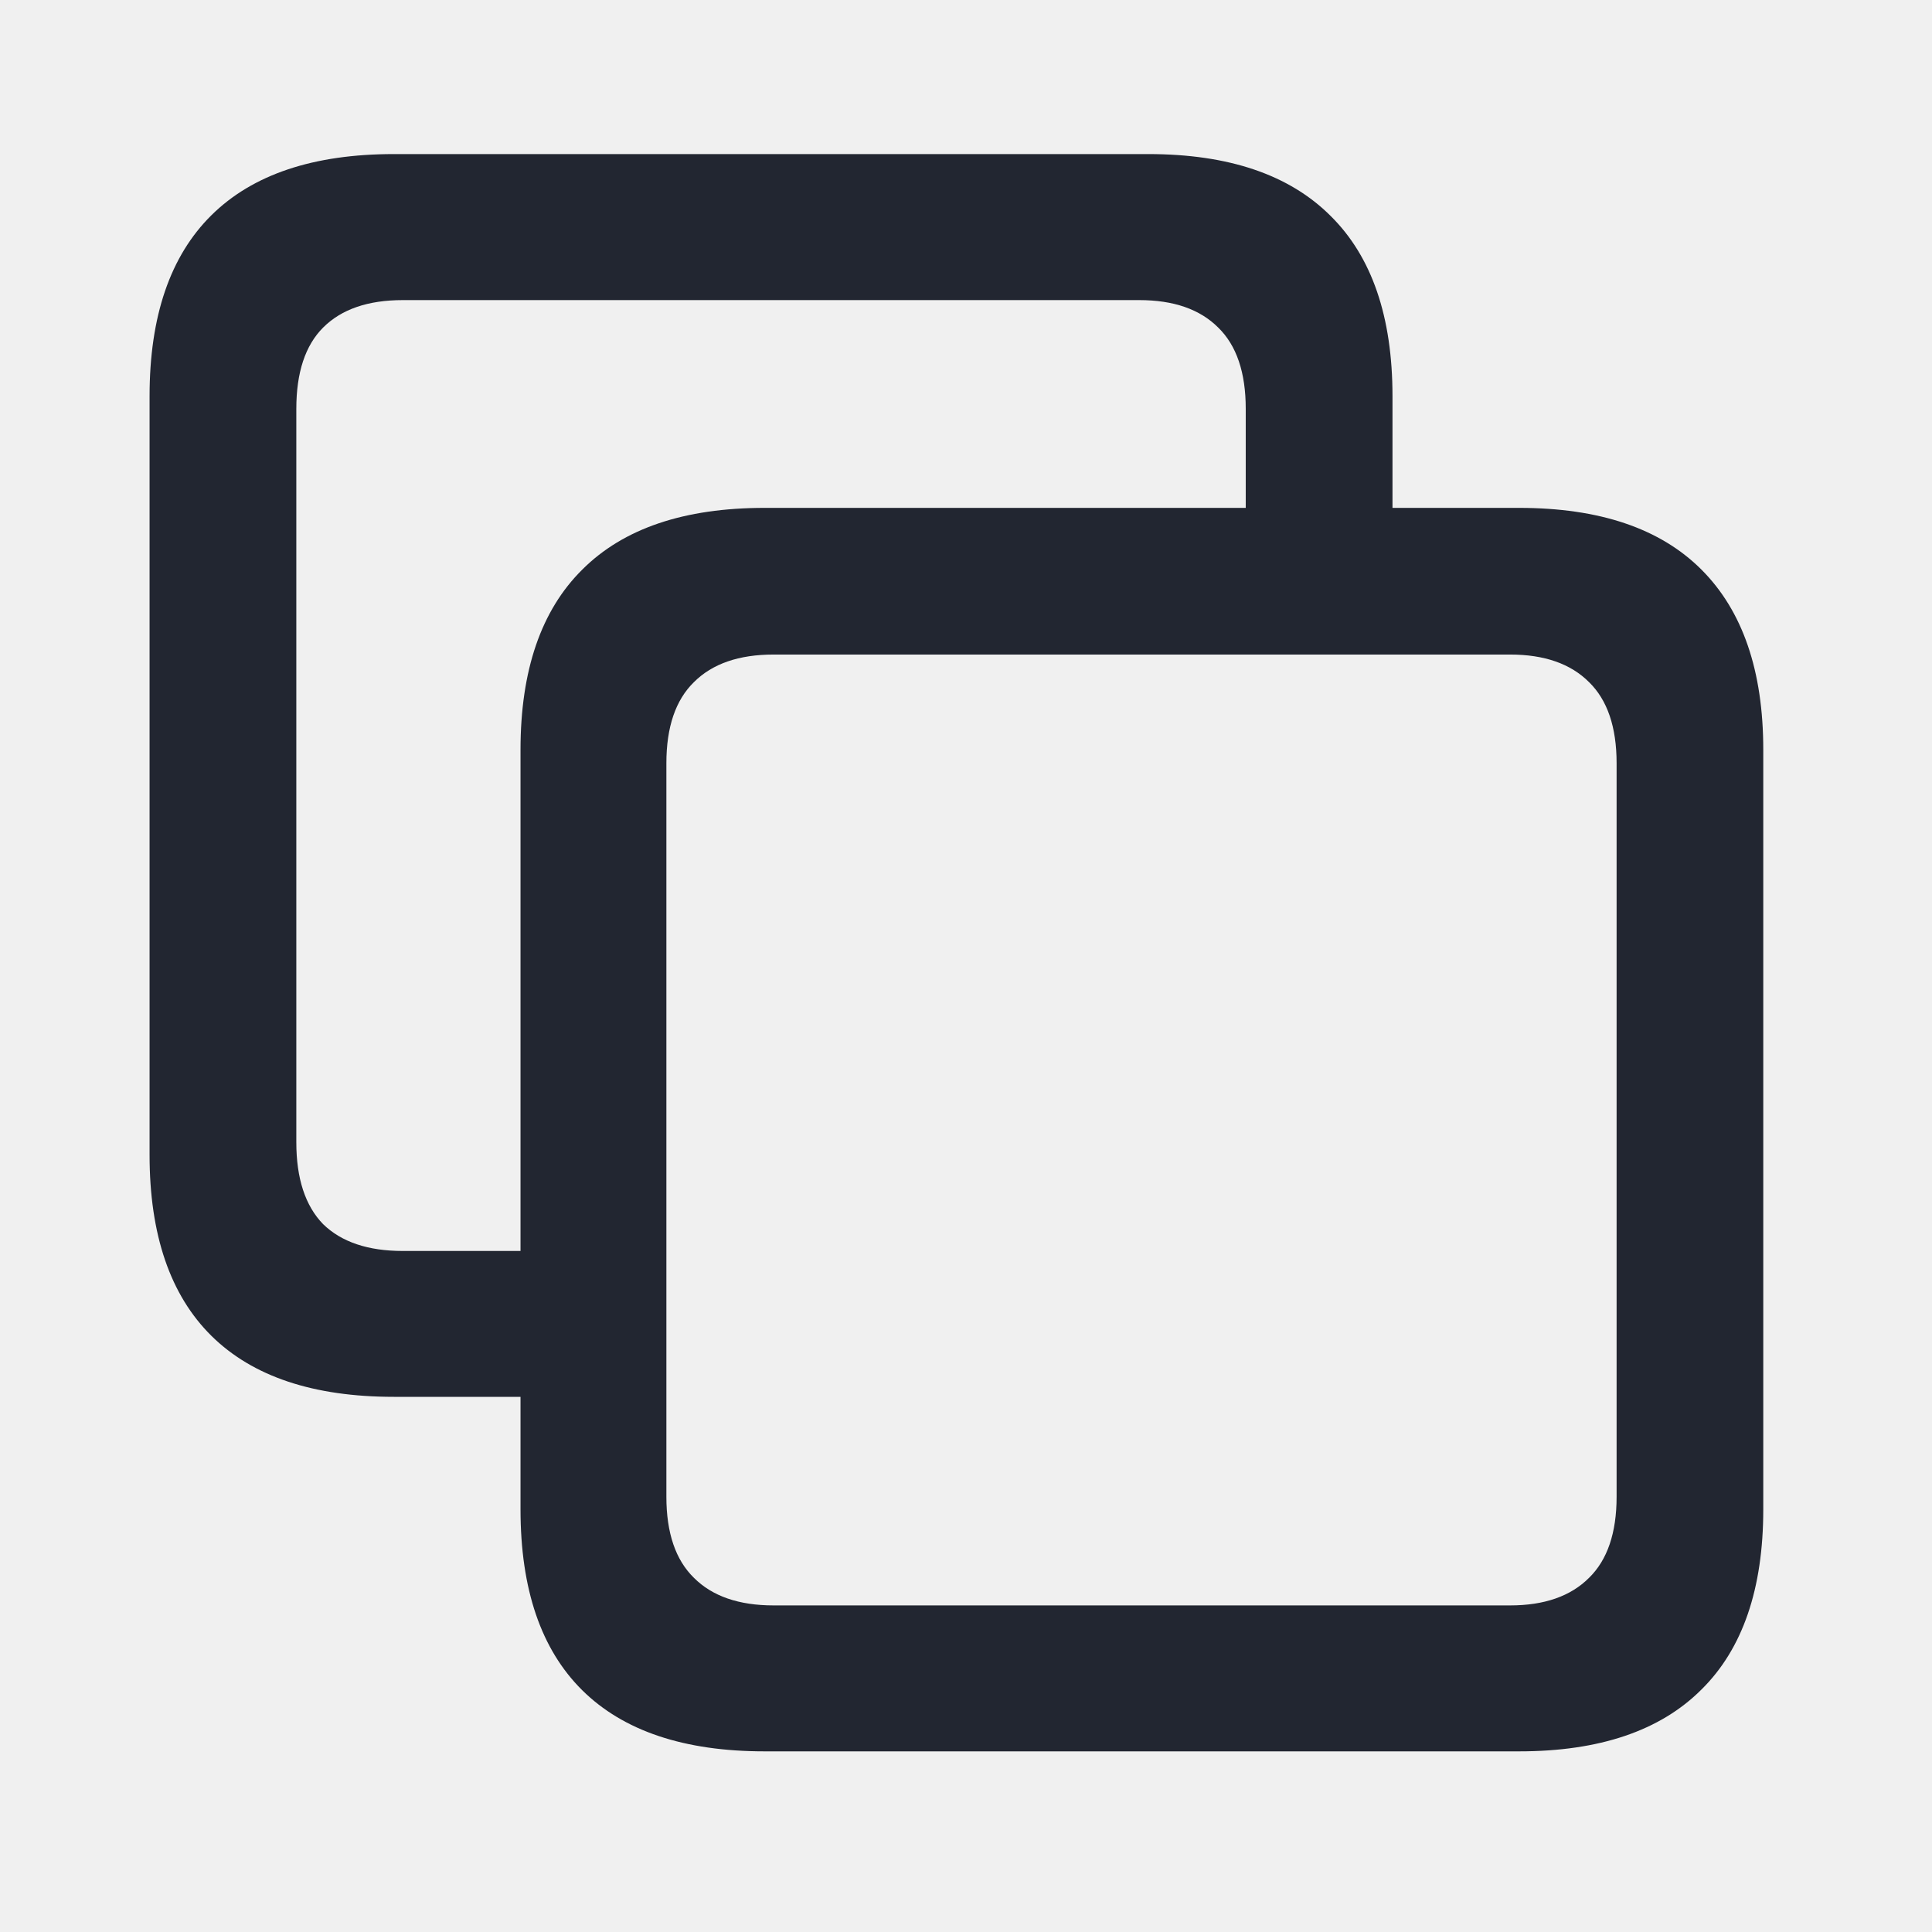
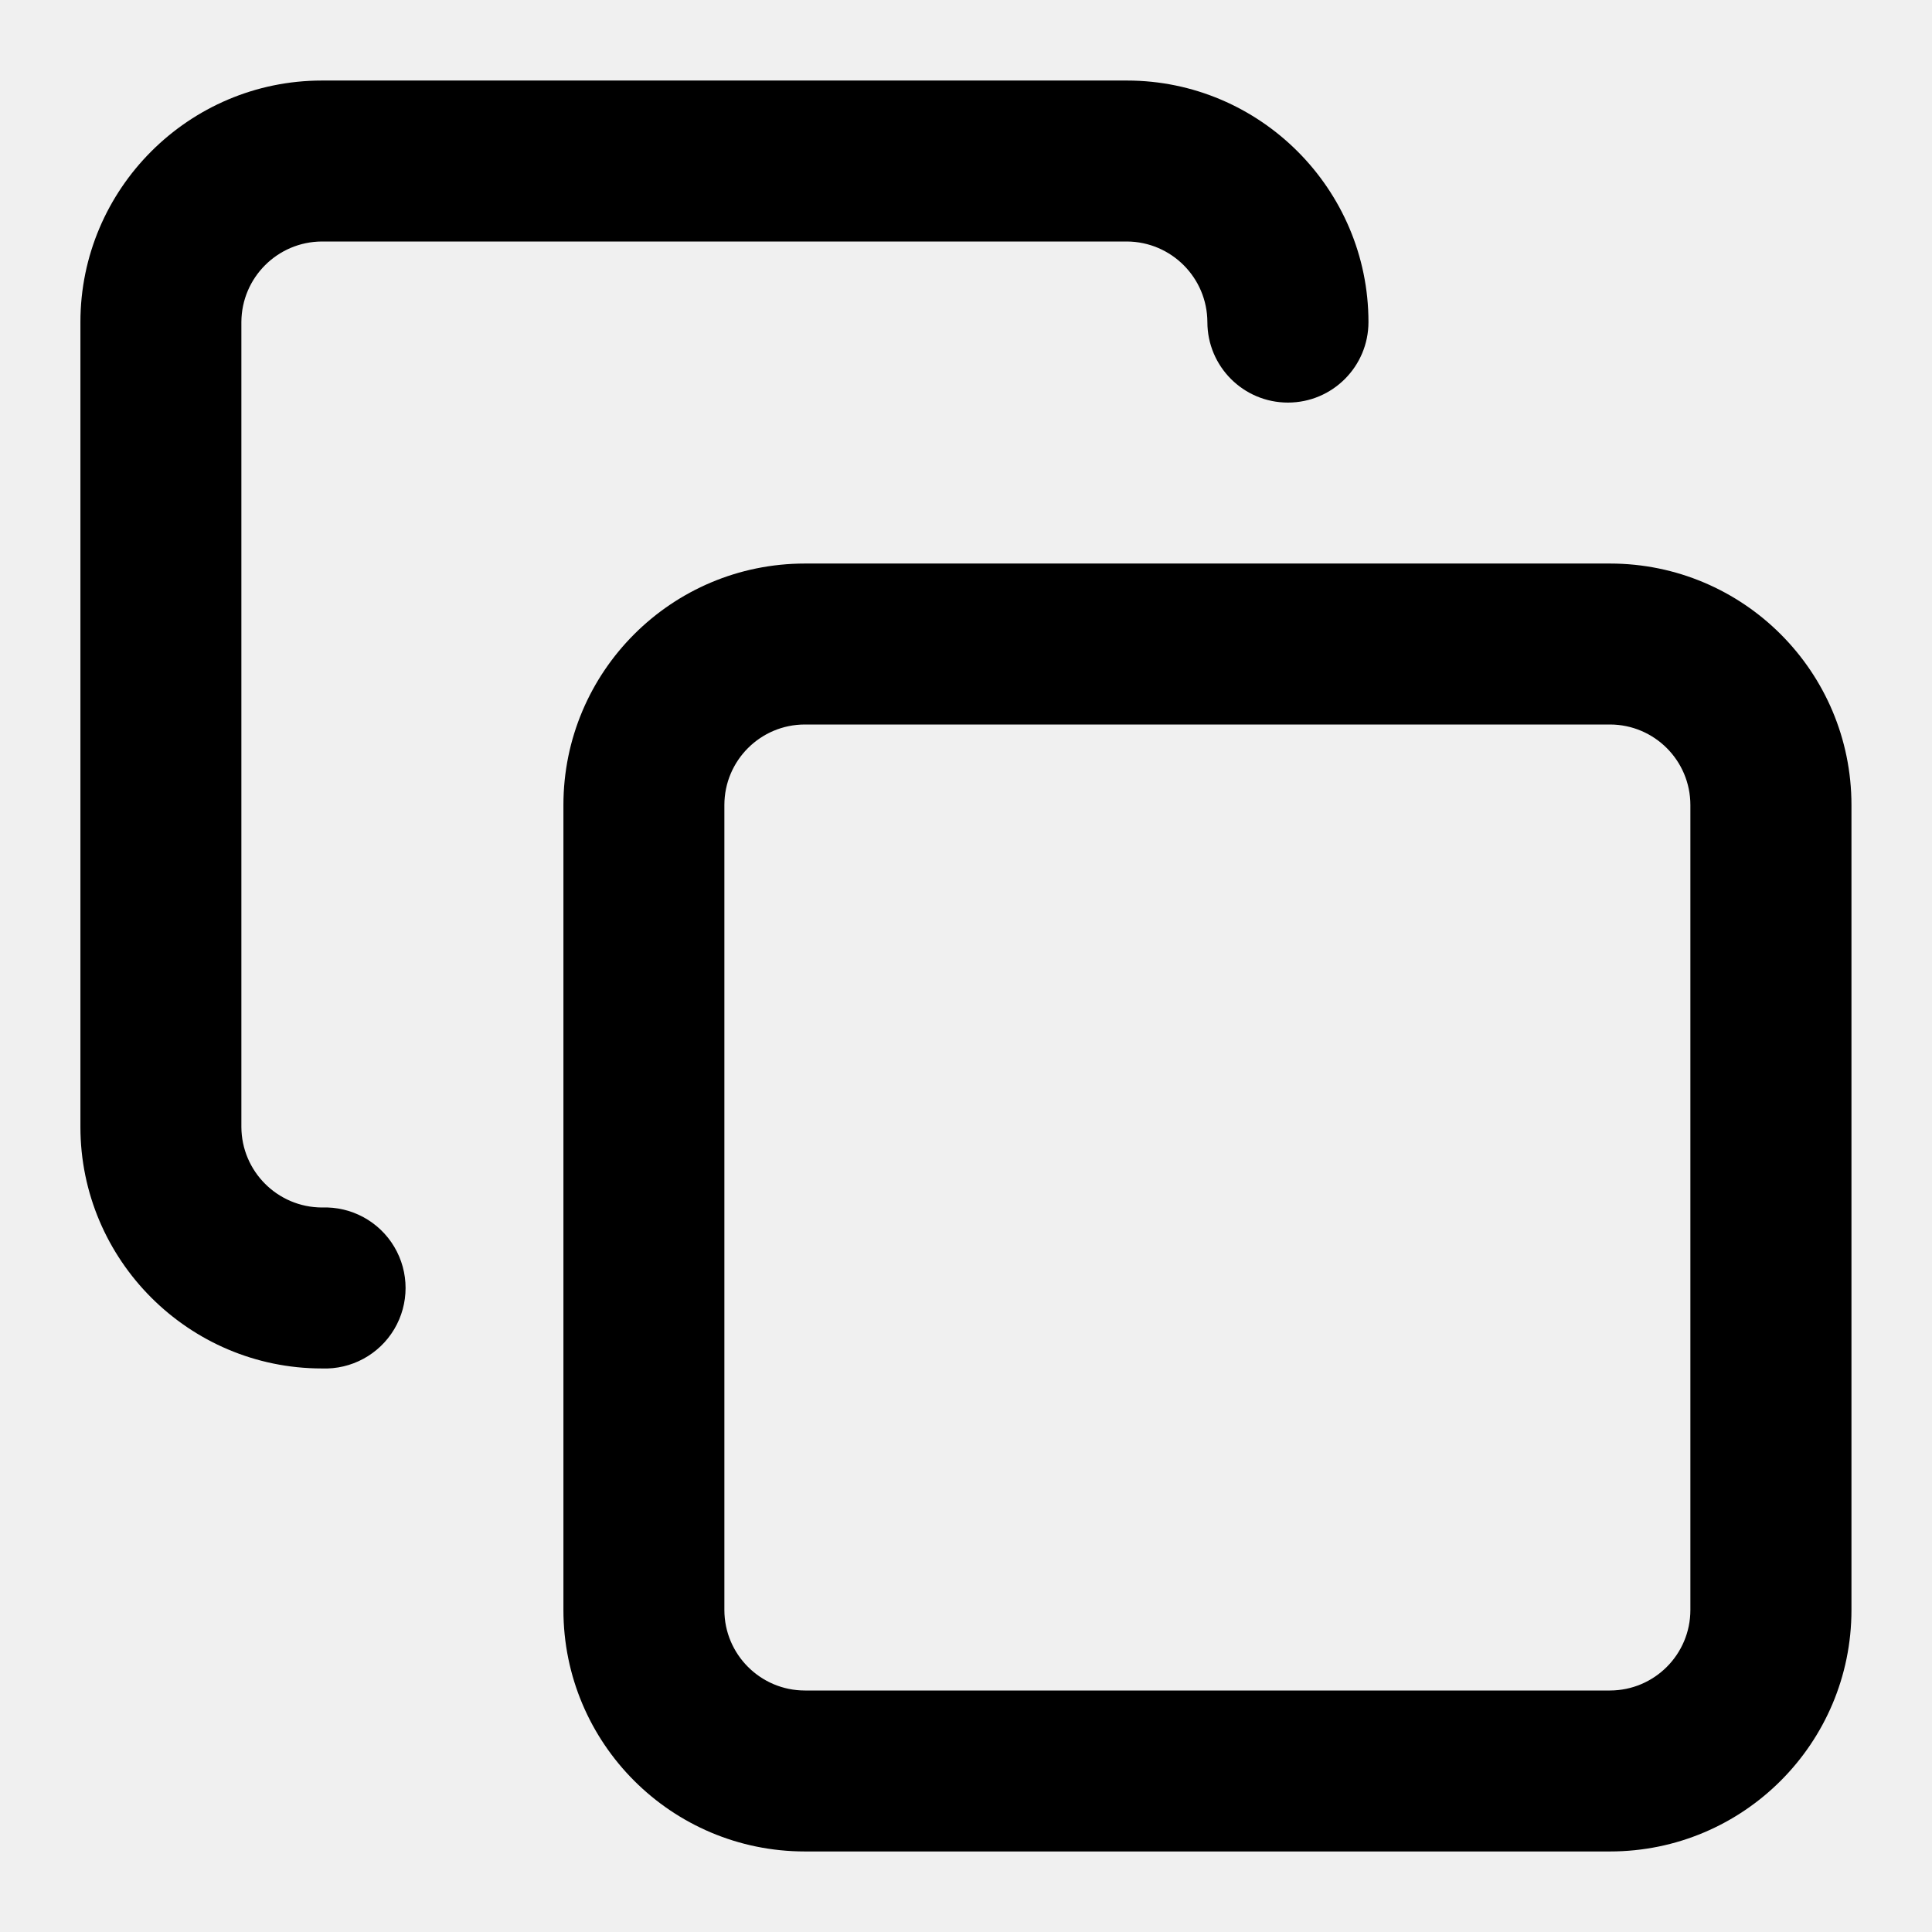
- <svg xmlns="http://www.w3.org/2000/svg" width="24" height="24" viewBox="0 0 24 24" fill="none">
-   <path fill-rule="evenodd" clip-rule="evenodd" d="M14.264 1.914C15.262 1.914 16.017 2.17 16.529 2.682C17.041 3.187 17.298 3.934 17.298 4.921V6.309H18.87C19.869 6.309 20.624 6.564 21.136 7.076C21.648 7.588 21.904 8.334 21.904 9.314V18.75C21.904 19.736 21.648 20.483 21.136 20.988C20.624 21.5 19.869 21.756 18.87 21.756H9.499C8.5 21.756 7.745 21.503 7.233 20.997C6.722 20.491 6.466 19.743 6.466 18.75V17.352H4.893C3.894 17.352 3.139 17.1 2.627 16.595C2.115 16.089 1.858 15.339 1.858 14.347V4.921C1.858 3.928 2.115 3.179 2.627 2.673C3.139 2.167 3.894 1.914 4.893 1.914H14.264ZM9.61 8.131C9.179 8.131 8.849 8.245 8.621 8.473C8.393 8.695 8.278 9.031 8.278 9.481V18.593C8.278 19.043 8.393 19.379 8.621 19.601C8.849 19.829 9.179 19.943 9.61 19.943H18.759C19.184 19.943 19.511 19.829 19.739 19.601C19.967 19.379 20.082 19.043 20.082 18.593V9.481C20.082 9.031 19.967 8.695 19.739 8.473C19.511 8.245 19.184 8.131 18.759 8.131H9.61ZM5.004 3.728C4.572 3.728 4.242 3.841 4.014 4.069C3.792 4.291 3.681 4.628 3.681 5.078V14.19C3.681 14.639 3.792 14.979 4.014 15.207C4.242 15.429 4.572 15.54 5.004 15.54H6.466V9.314C6.466 8.328 6.722 7.582 7.233 7.076C7.745 6.564 8.5 6.309 9.499 6.309H15.475V5.078C15.475 4.628 15.361 4.291 15.133 4.069C14.905 3.841 14.578 3.728 14.152 3.728H5.004Z" fill="#222631" />
+ <svg xmlns="http://www.w3.org/2000/svg" fill="none" viewBox="0 0 16 16">
+   <g clip-path="url(#a)">
+     <path fill="currentColor" fill-rule="evenodd" d="M13.333 4.667a2 2 0 0 1 2 2v6.666a2 2 0 0 1-2 2H6.666a2 2 0 0 1-2-2V6.667a2 2 0 0 1 2-2zM6.666 6a.667.667 0 0 0-.667.667v6.666c0 .368.299.667.667.667h6.667a.667.667 0 0 0 .666-.667V6.667A.667.667 0 0 0 13.333 6z" clip-rule="evenodd" />
+     <path fill="currentColor" d="M9.333.667c1.101 0 2 .898 2 2a.667.667 0 0 1-1.334 0A.67.67 0 0 0 9.333 2H2.666a.67.67 0 0 0-.667.667v6.666a.67.67 0 0 0 .667.667.667.667 0 1 1 0 1.333c-1.102 0-2-.898-2-2V2.667c0-1.102.898-2 2-2z" />
+   </g>
+   <defs>
+     <clipPath id="a">
+       <path fill="#fff" d="M0 0h16v16H0z" />
+     </clipPath>
+   </defs>
</svg>
